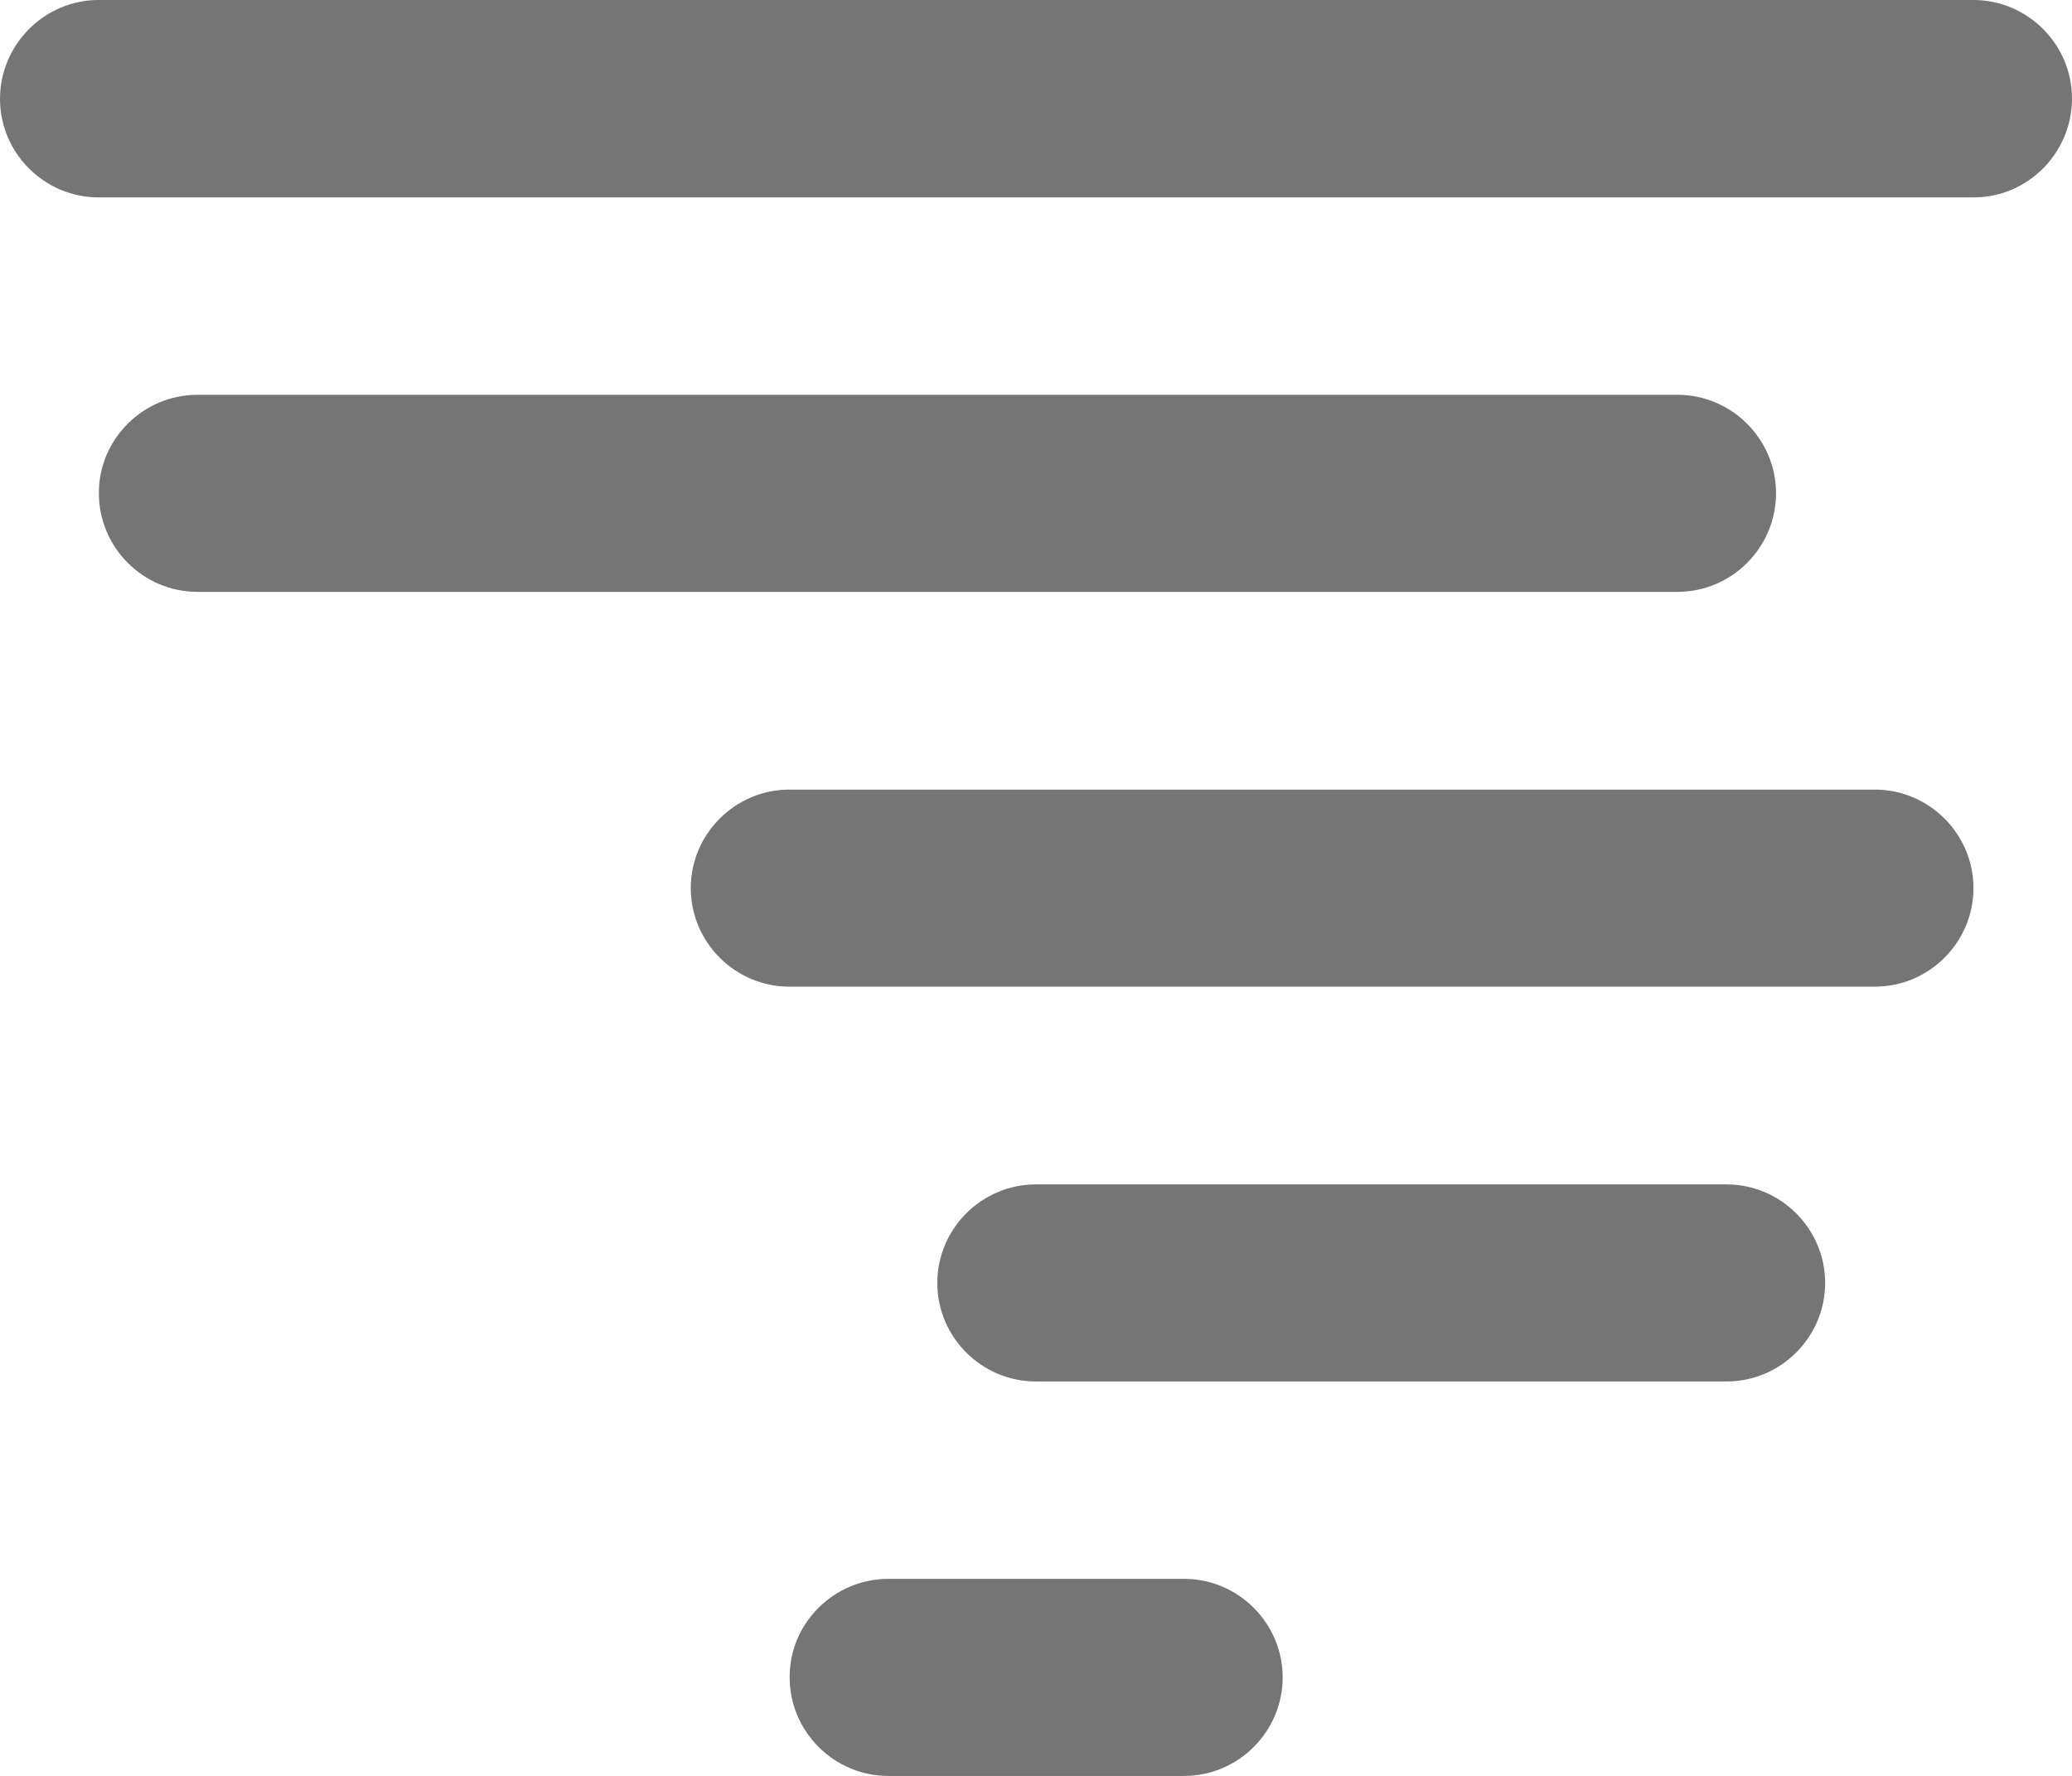
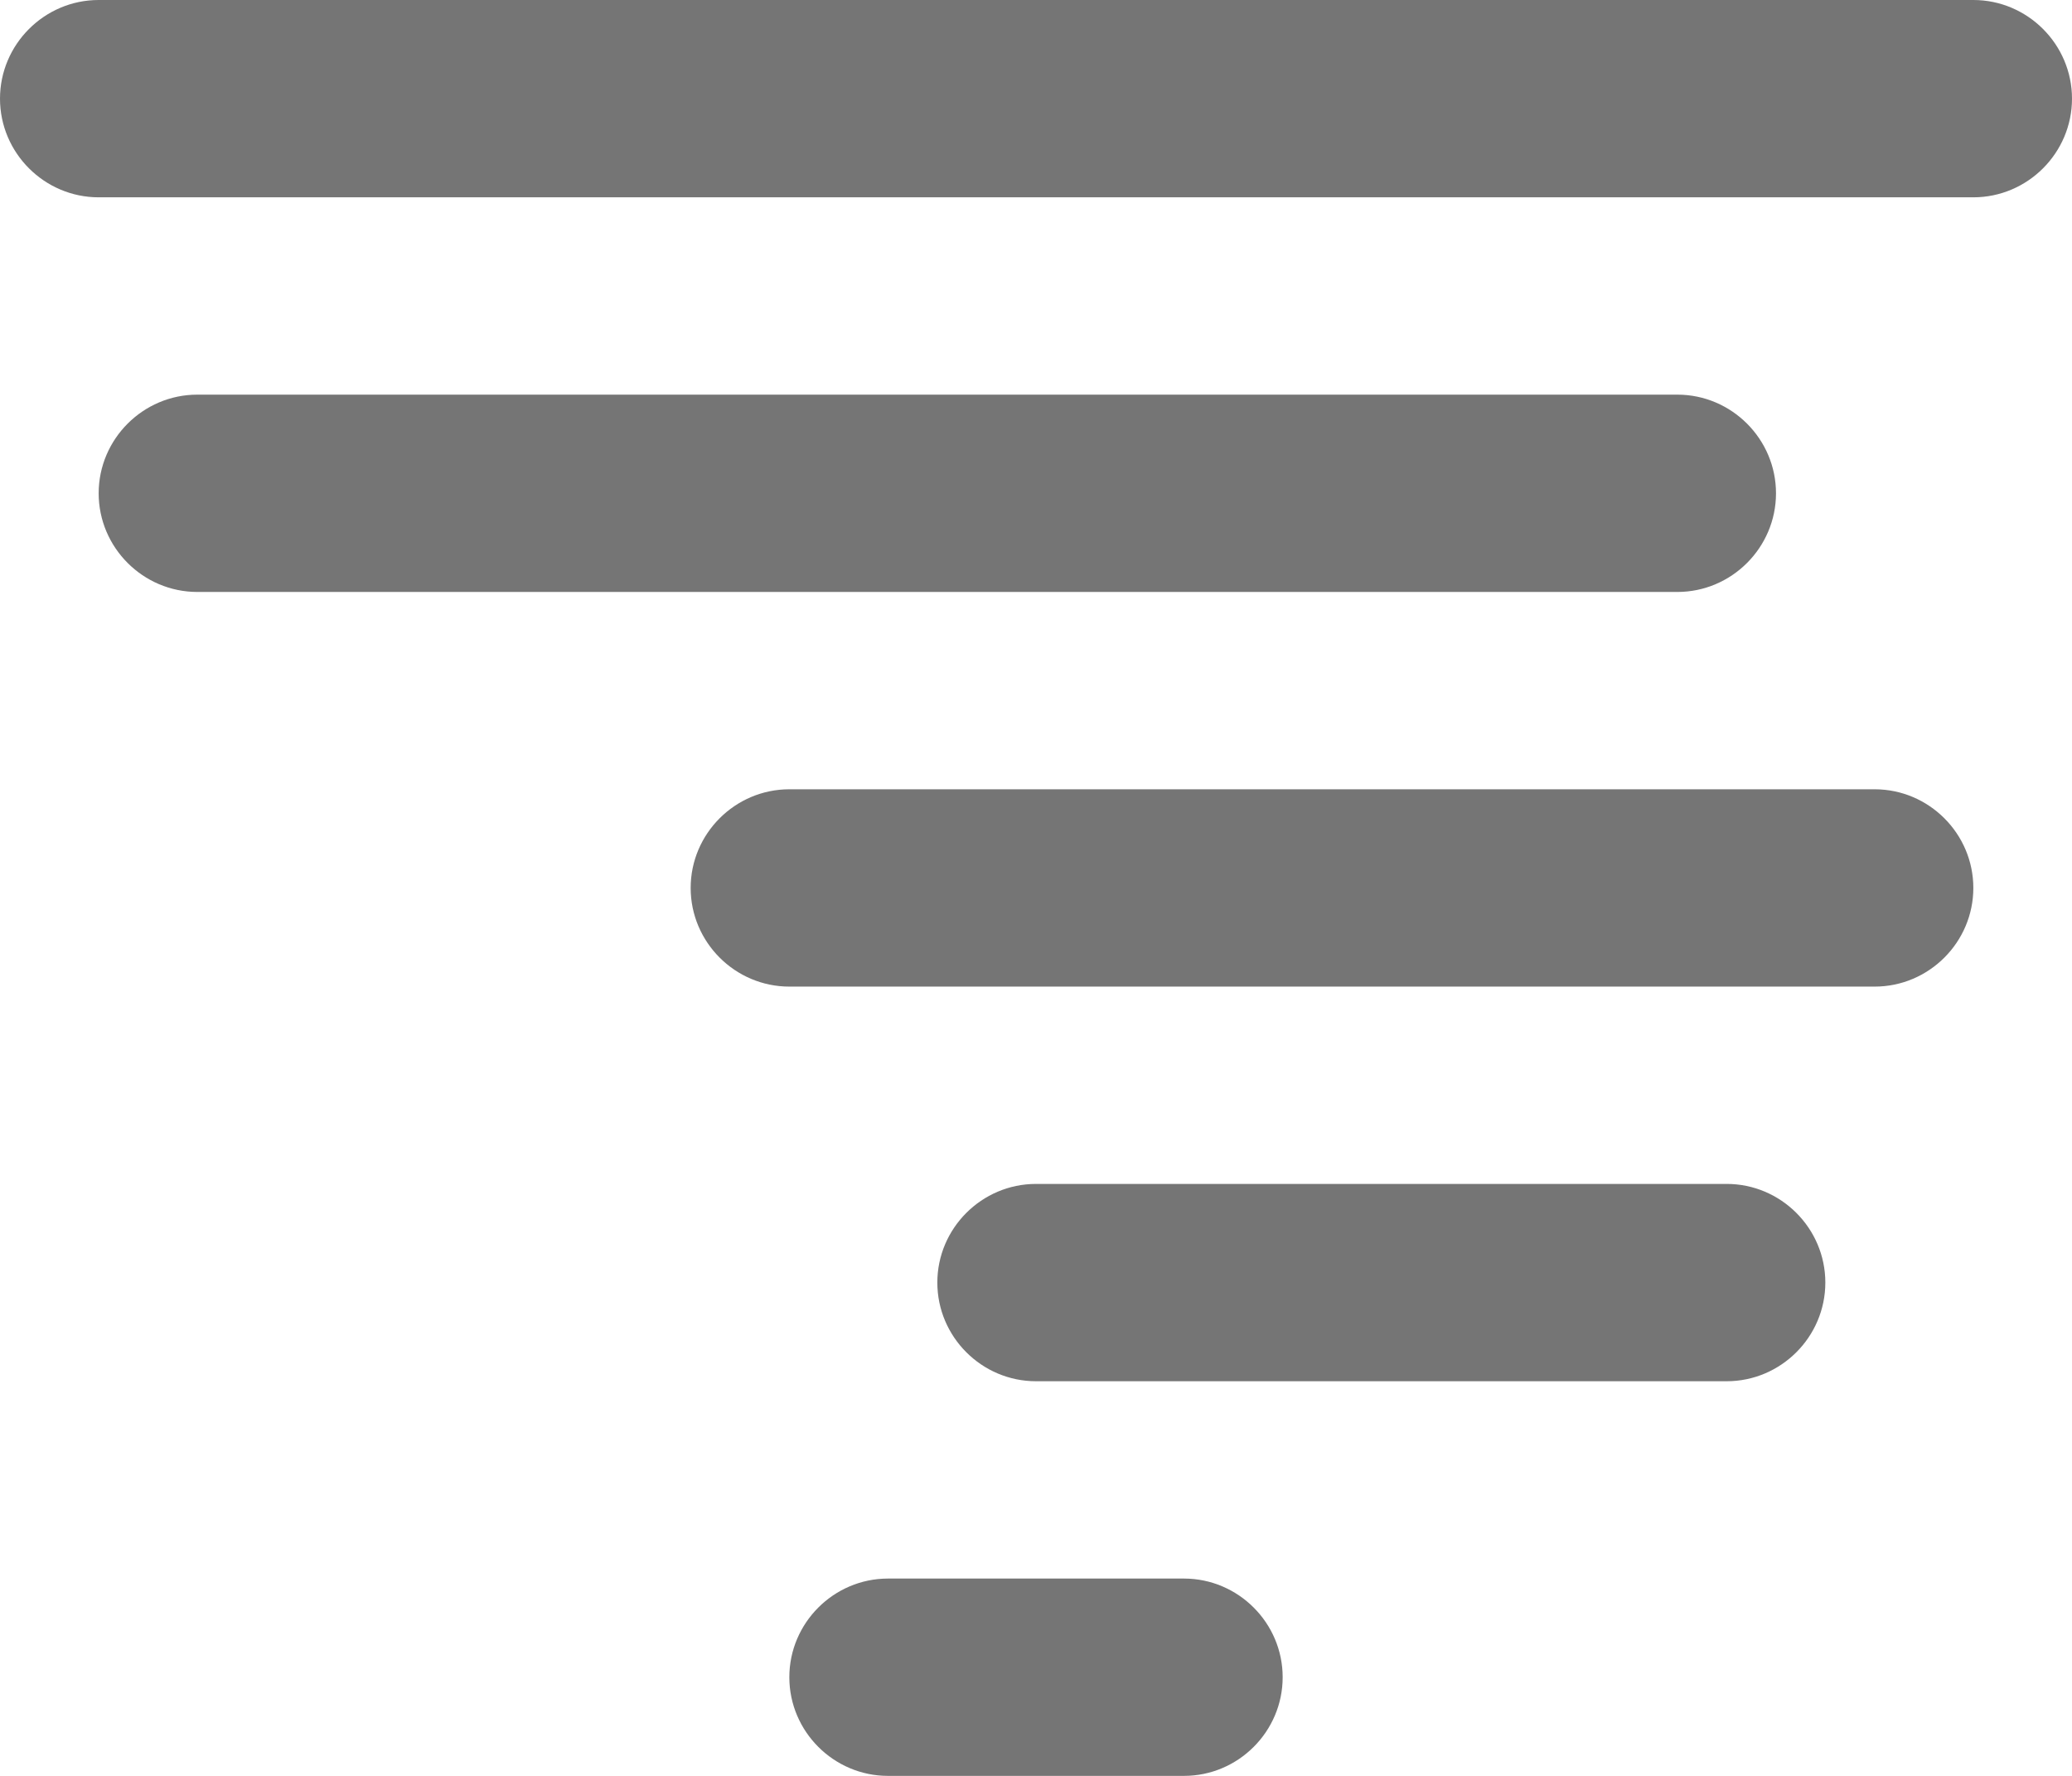
- <svg xmlns="http://www.w3.org/2000/svg" version="1.1" id="Layer_1" x="0px" y="0px" viewBox="0.1 133.8 611.9 524.5" enable-background="new 0.1 133.8 611.9 524.5" xml:space="preserve">
-   <path opacity="0.54" enable-background="new    " d="M583,192.1H29.2c-16,0-29.1-13.1-29.1-29.1s13.1-29.2,29.1-29.2h553.7  c16,0,29.1,13.1,29.1,29.1S599,192.1,583,192.1z M58.4,250.4h437.1c16,0,29.1,13.1,29.1,29.1s-13.1,29.1-29.1,29.1H58.4  c-16,0-29.1-13.1-29.1-29.1C29.2,263.5,42.4,250.4,58.4,250.4z M233.2,367h320.6c16,0,29.1,13.1,29.1,29.1s-13.1,29.1-29.1,29.1  H233.2c-16,0-29.1-13.1-29.1-29.1S217.2,367,233.2,367z M262.4,600.1h87.4c16,0,29.1,13.1,29.1,29.1s-13.1,29.1-29.1,29.1h-87.4  c-16,0-29.1-13.1-29.1-29.1C233.2,613.2,246.4,600.1,262.4,600.1z M276.9,512.7c0-16,13.1-29.1,29.1-29.1h204  c16,0,29.1,13.1,29.1,29.1s-13.1,29.1-29.1,29.1h-204C290,541.8,276.9,528.7,276.9,512.7z" />
+ <svg xmlns="http://www.w3.org/2000/svg" version="1.1" id="Layer_1" x="0px" y="0px" viewBox="28.9 32.5 42 36" enable-background="new 28.9 32.5 42 36" xml:space="preserve">
+   <path opacity="0.54" d="M68.9,36.5h-38c-1.1,0-2-0.9-2-2c0-1.1,0.9-2,2-2h38c1.1,0,2,0.9,2,2C70.9,35.6,70,36.5,68.9,36.5z   M32.9,40.5h30c1.1,0,2,0.9,2,2s-0.9,2-2,2h-30c-1.1,0-2-0.9-2-2C30.9,41.4,31.8,40.5,32.9,40.5z M44.9,48.5h22c1.1,0,2,0.9,2,2  c0,1.1-0.9,2-2,2h-22c-1.1,0-2-0.9-2-2C42.9,49.4,43.8,48.5,44.9,48.5z M46.9,64.5h6c1.1,0,2,0.9,2,2c0,1.1-0.9,2-2,2h-6  c-1.1,0-2-0.9-2-2C44.9,65.4,45.8,64.5,46.9,64.5z M47.9,58.5c0-1.1,0.9-2,2-2h14c1.1,0,2,0.9,2,2c0,1.1-0.9,2-2,2h-14  C48.8,60.5,47.9,59.6,47.9,58.5z" />
</svg>
